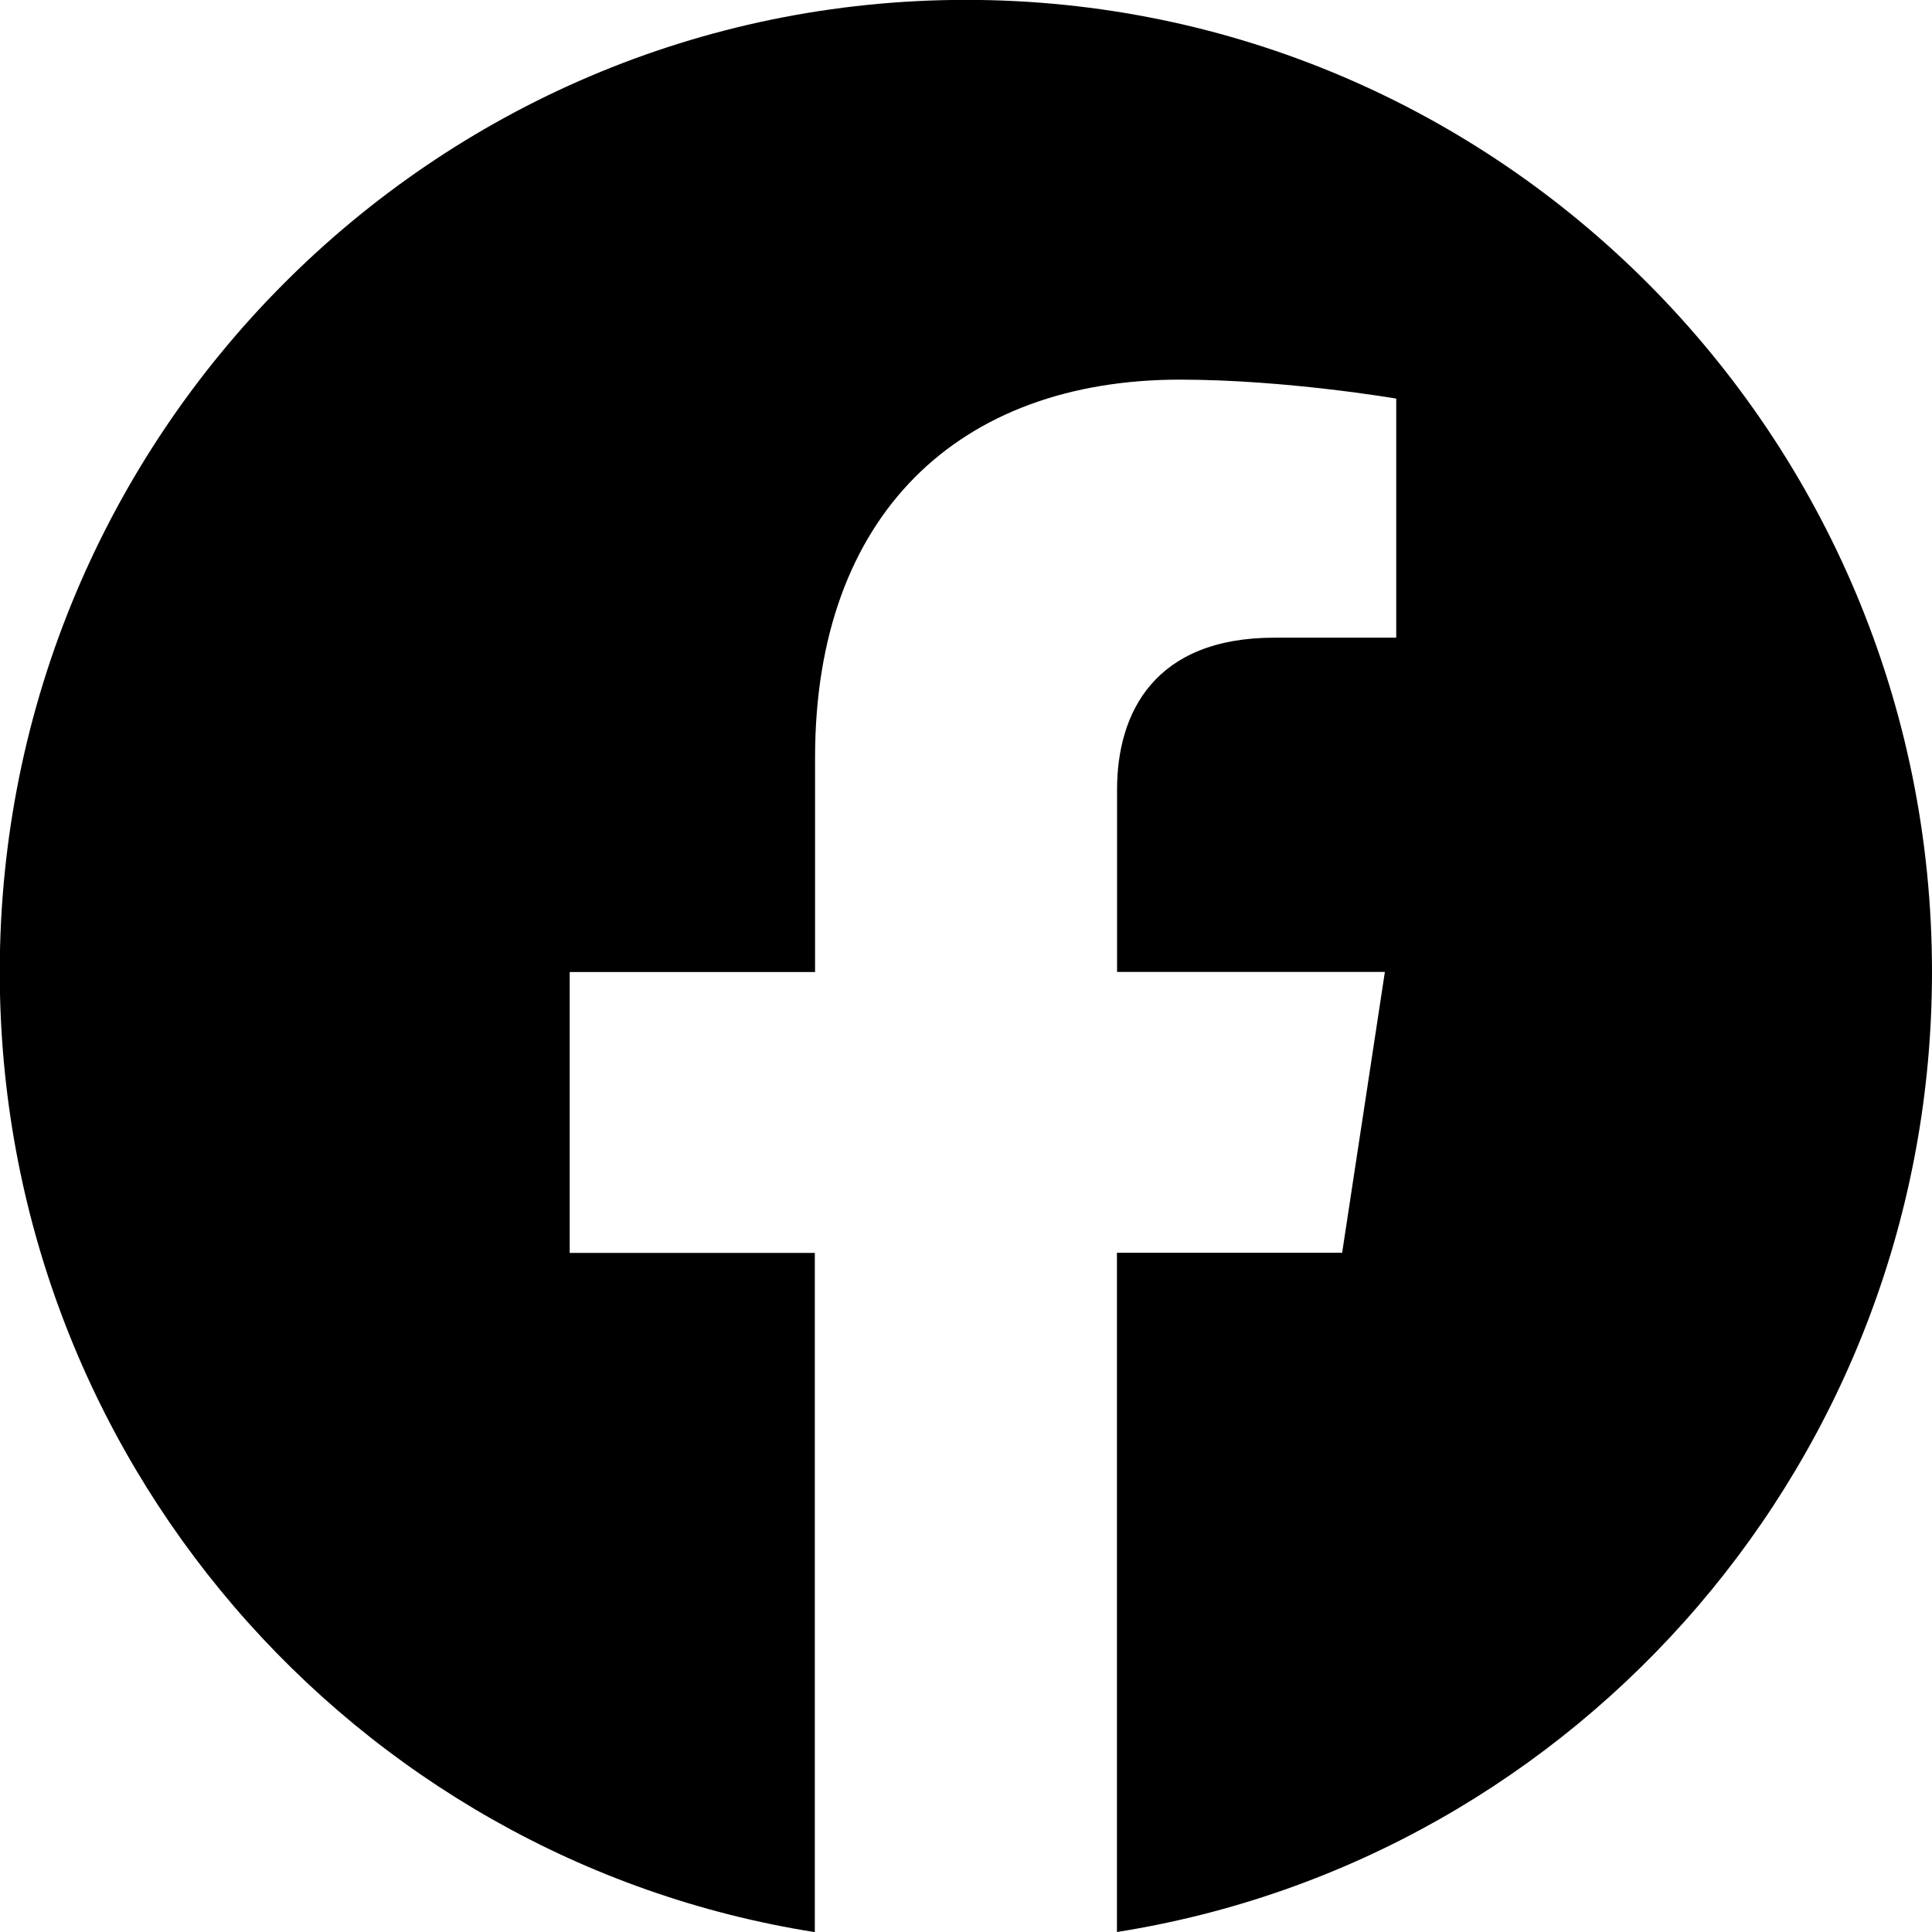
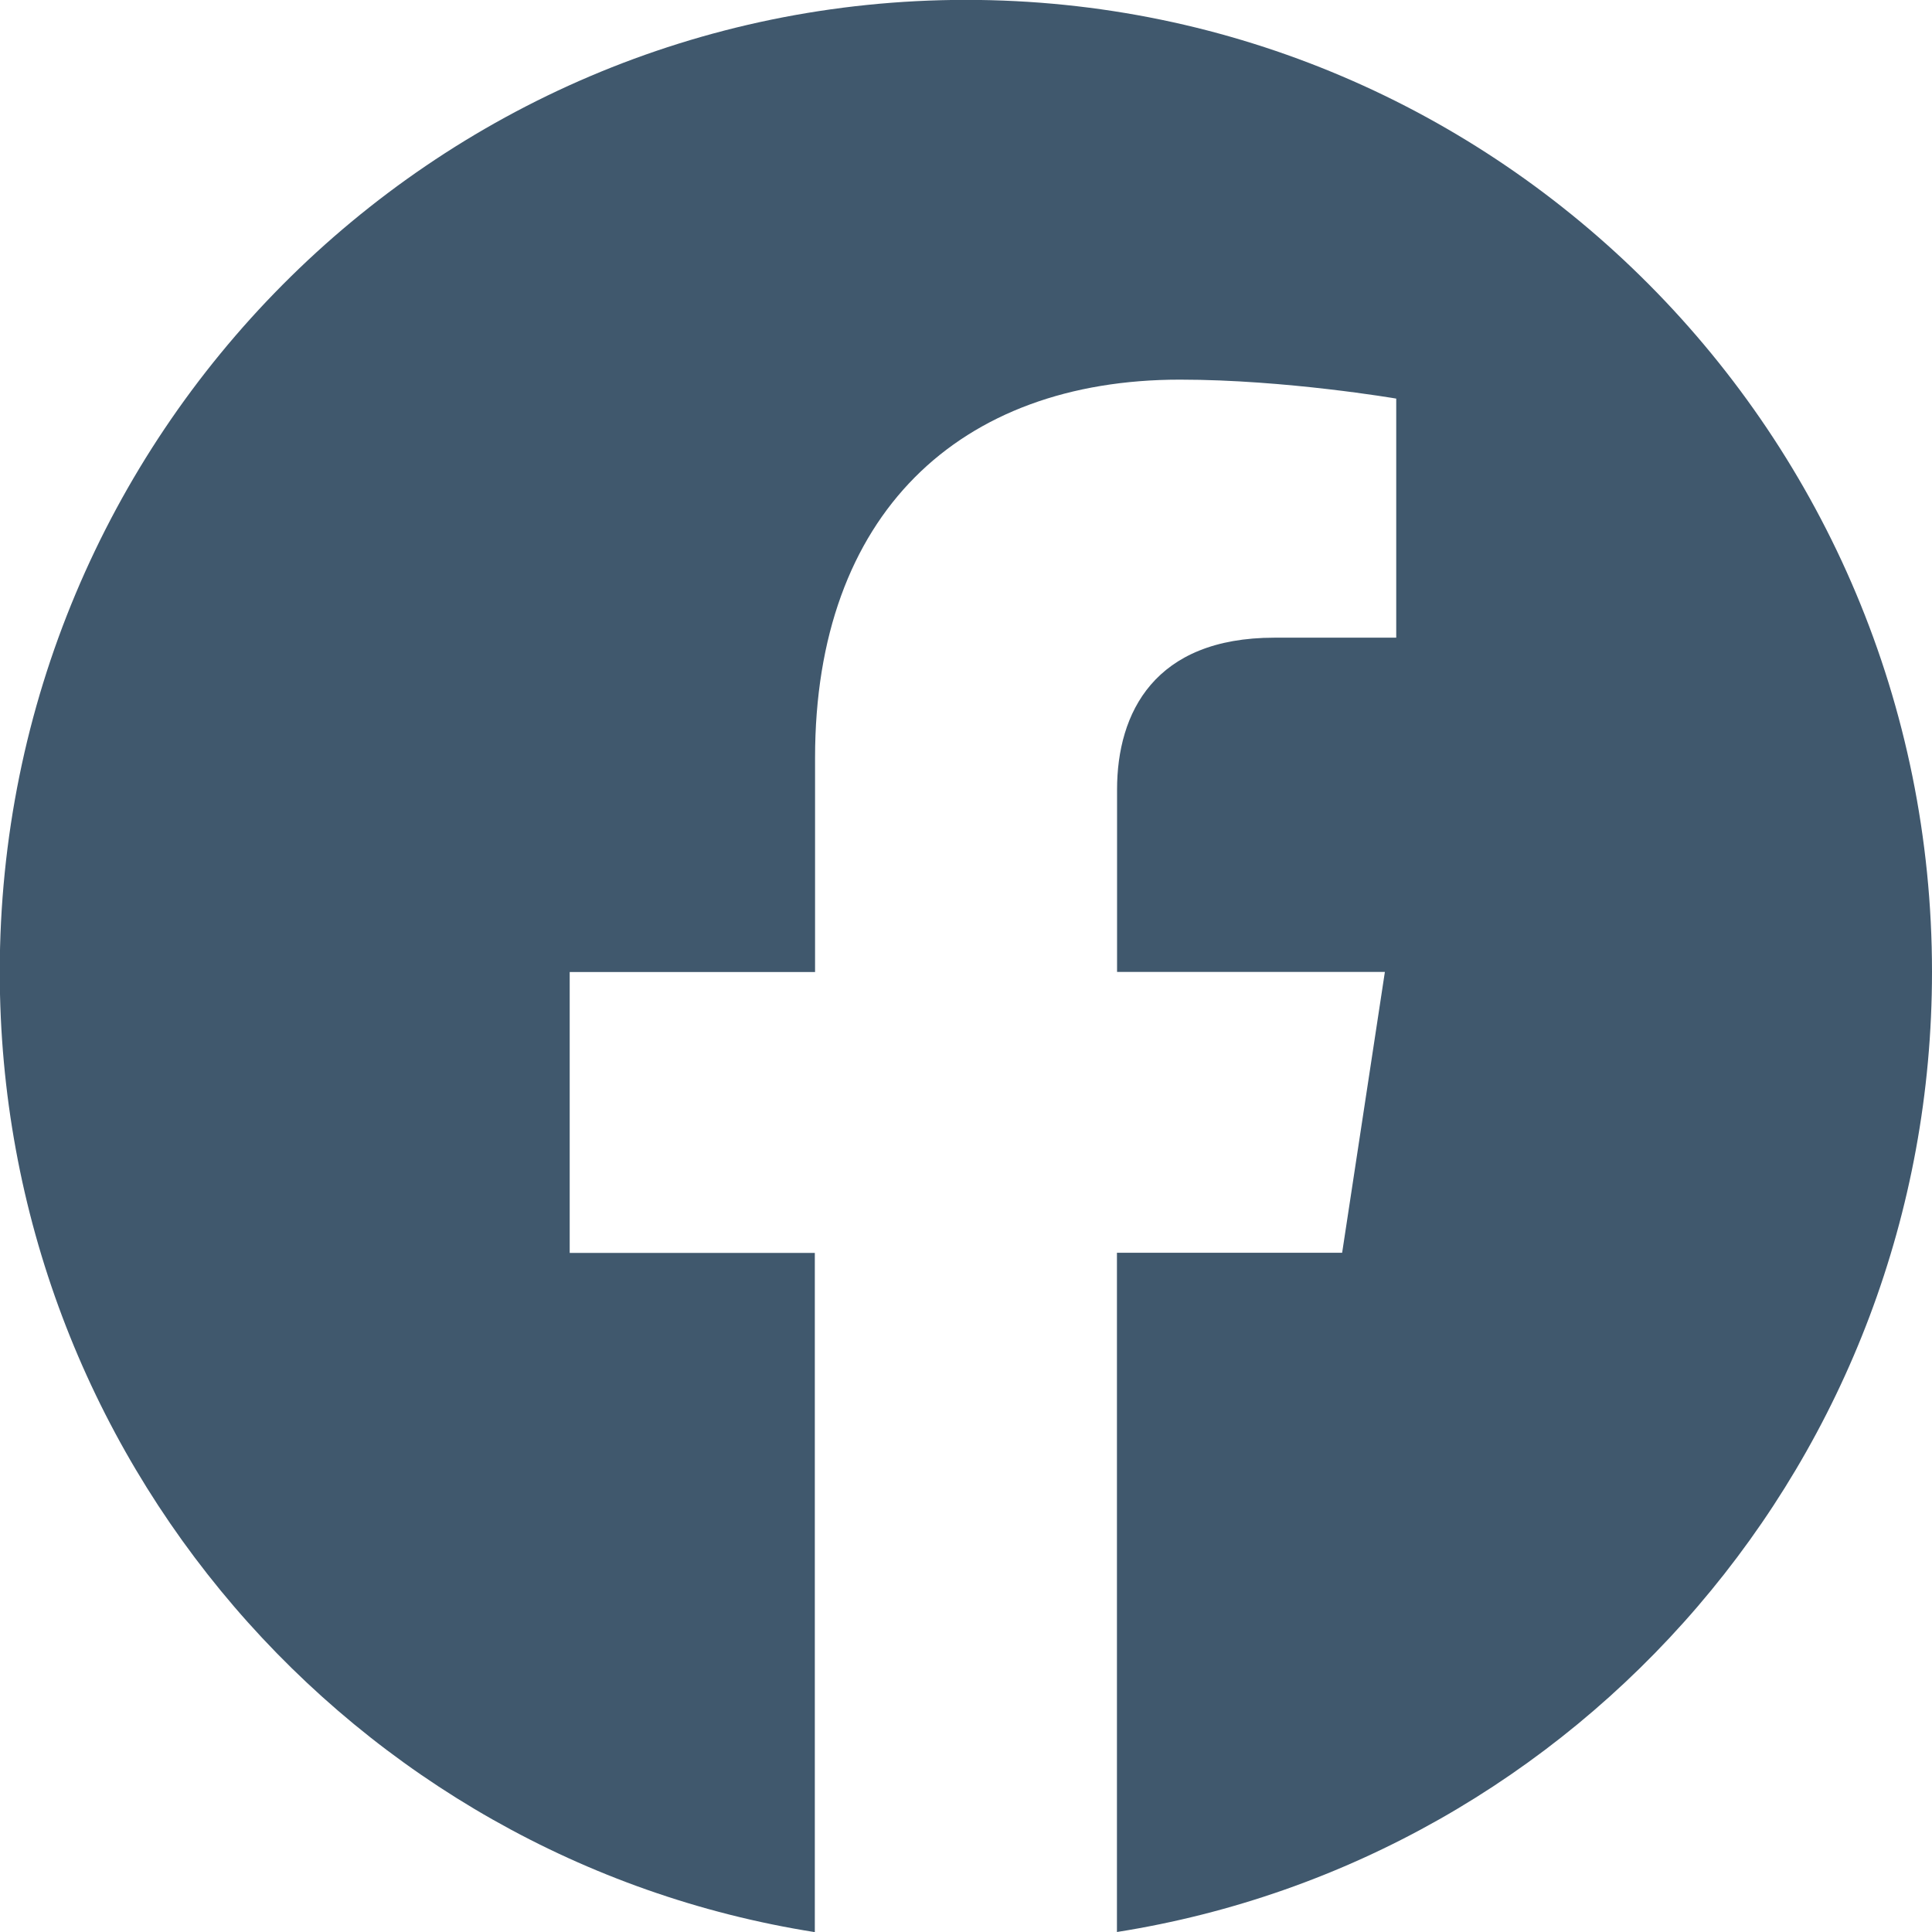
- <svg xmlns="http://www.w3.org/2000/svg" width="16" height="16" fill="currentColor" class="bi bi-facebook" viewBox="0 0 16 16">
-   <path d="M16 8.049c0-4.446-3.582-8.05-8-8.05C3.58 0-.002 3.603-.002 8.05c0 4.017 2.926 7.347 6.75 7.951v-5.625h-2.03V8.05H6.75V6.275c0-2.017 1.195-3.131 3.022-3.131.876 0 1.791.157 1.791.157v1.98h-1.009c-.993 0-1.303.621-1.303 1.258v1.51h2.218l-.354 2.326H9.25V16c3.824-.604 6.75-3.934 6.75-7.951" />
+ <svg xmlns="http://www.w3.org/2000/svg" width="16" height="16" fill="currentColor" class="bi bi-facebook" viewBox="0 0 16 16" version="1.1" id="svg1">
+   <defs id="defs1" />
+   <path d="M16 8.049c0-4.446-3.582-8.05-8-8.05C3.58 0-.002 3.603-.002 8.05c0 4.017 2.926 7.347 6.75 7.951v-5.625h-2.03V8.05H6.75V6.275c0-2.017 1.195-3.131 3.022-3.131.876 0 1.791.157 1.791.157v1.98h-1.009c-.993 0-1.303.621-1.303 1.258v1.51h2.218l-.354 2.326H9.25V16c3.824-.604 6.75-3.934 6.75-7.951" id="path1" style="fill:#40586d;fill-opacity:1" />
</svg>
